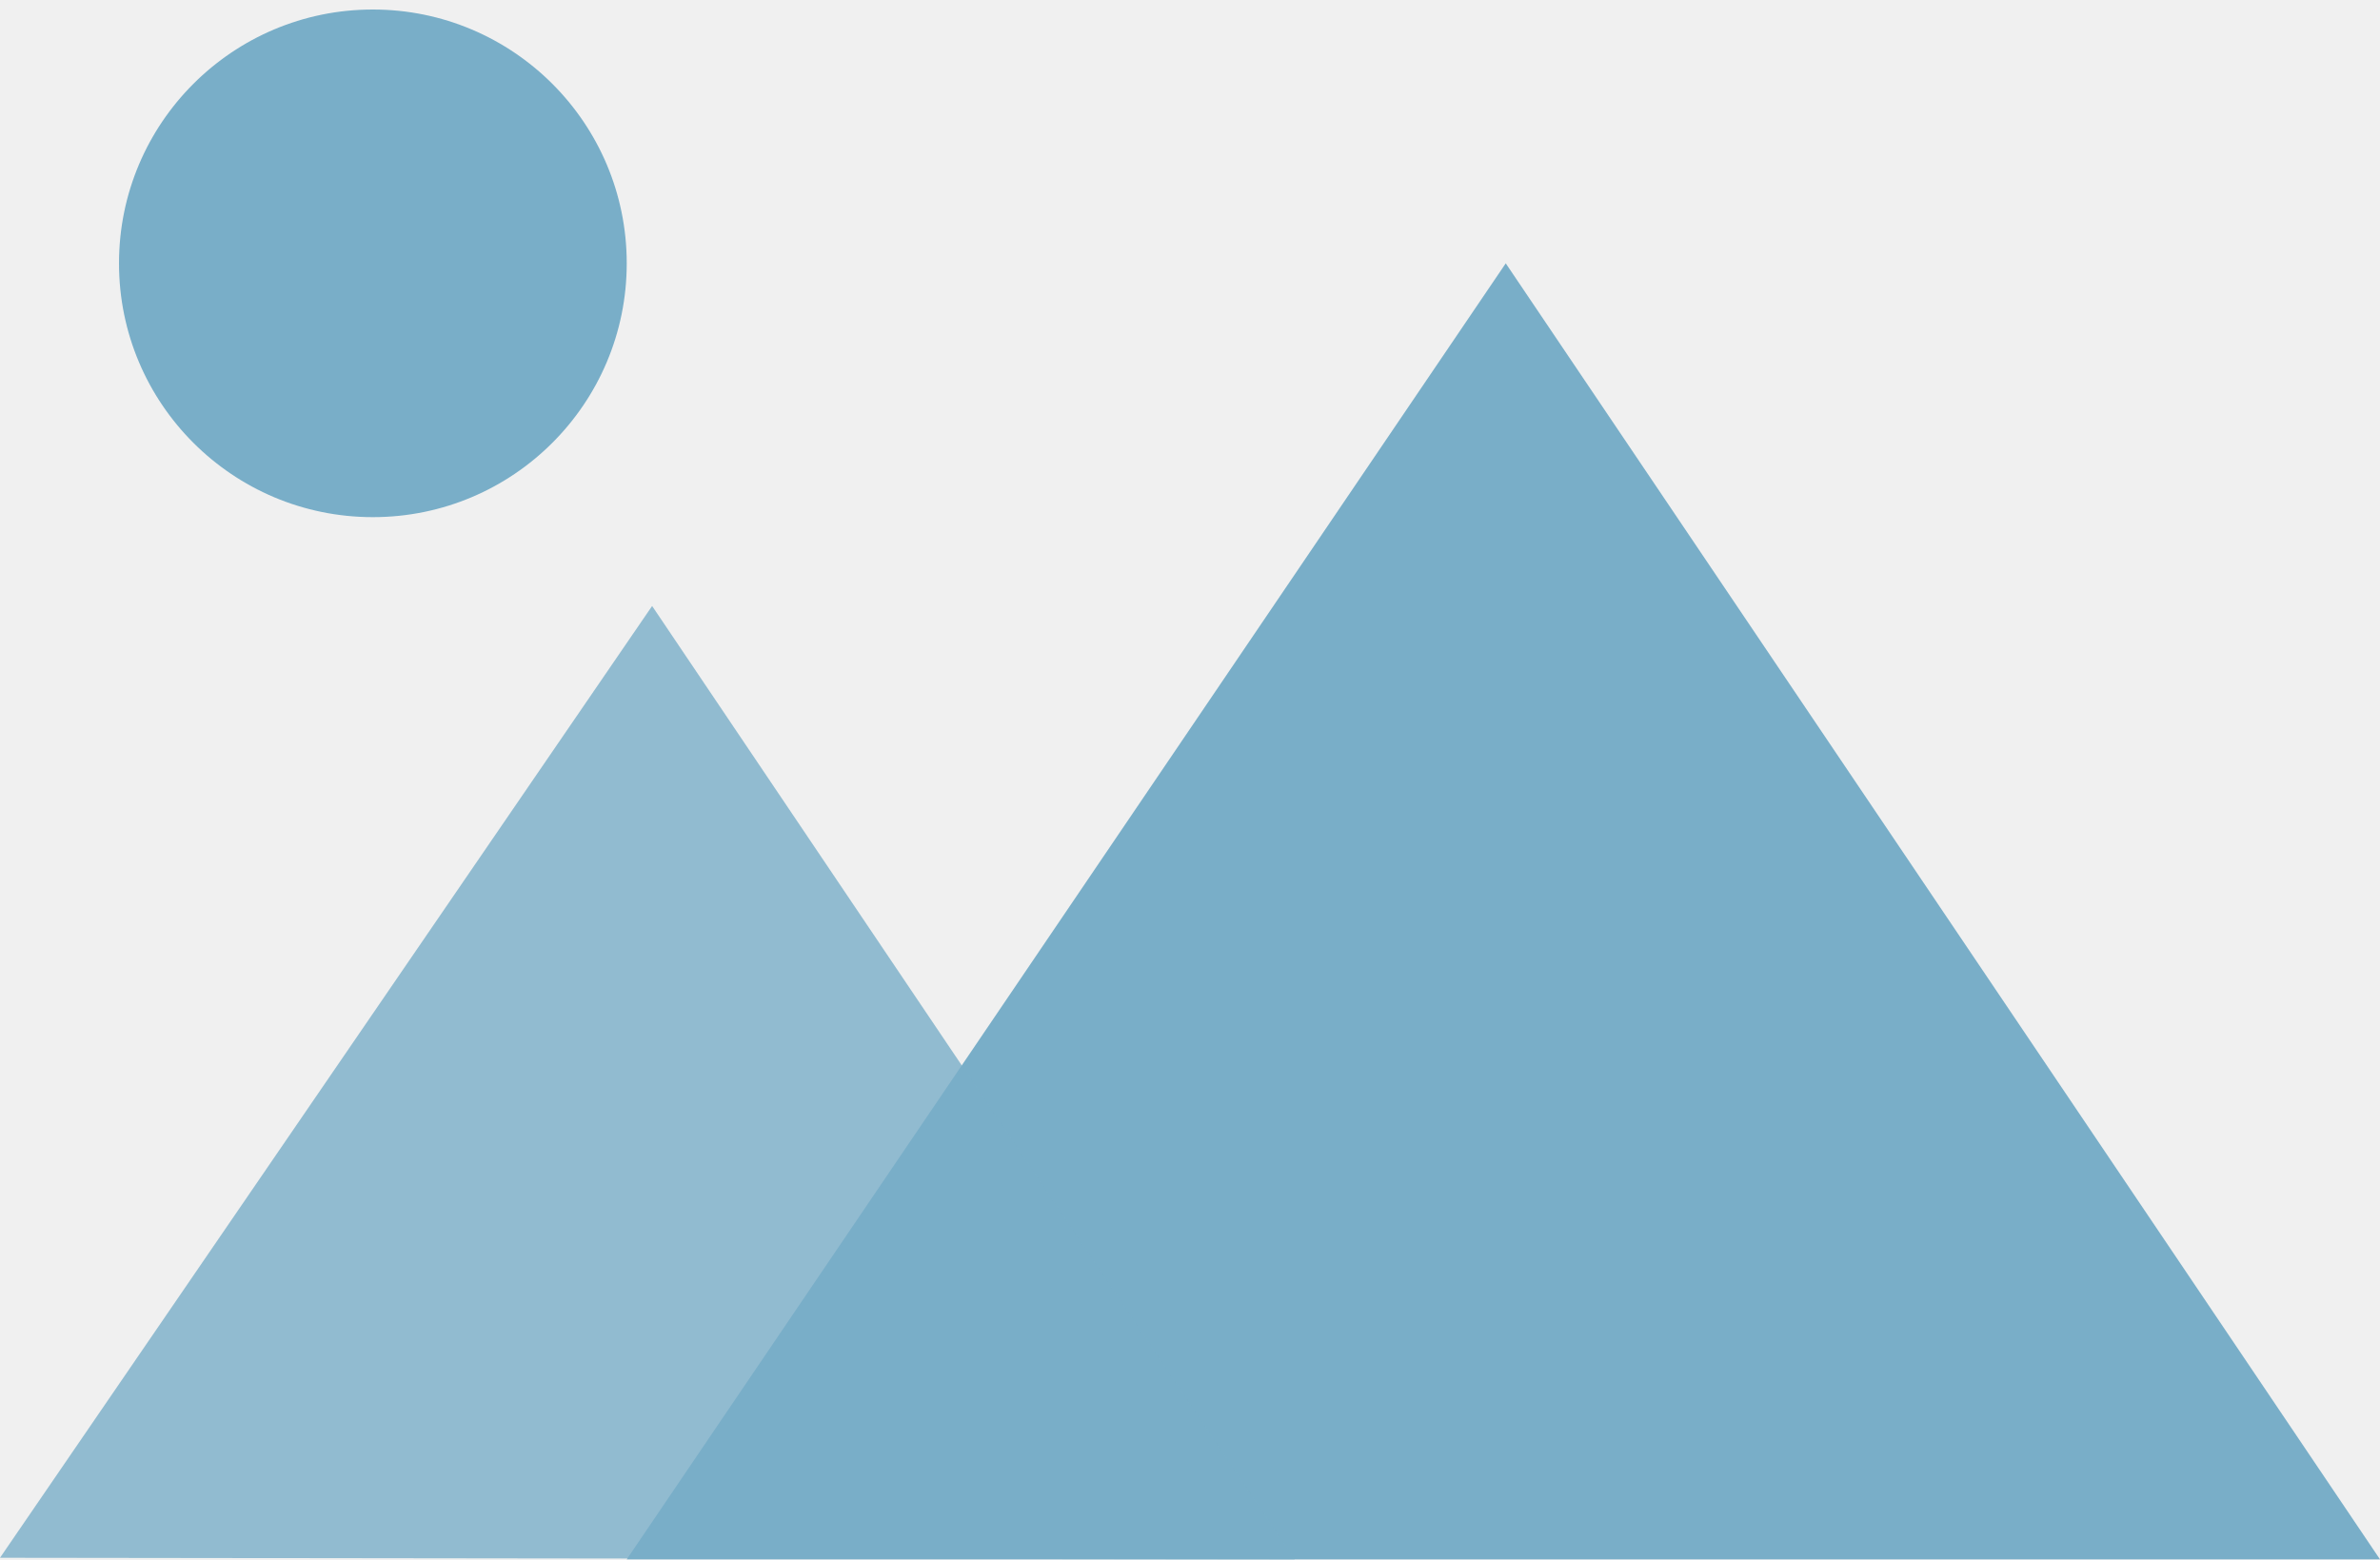
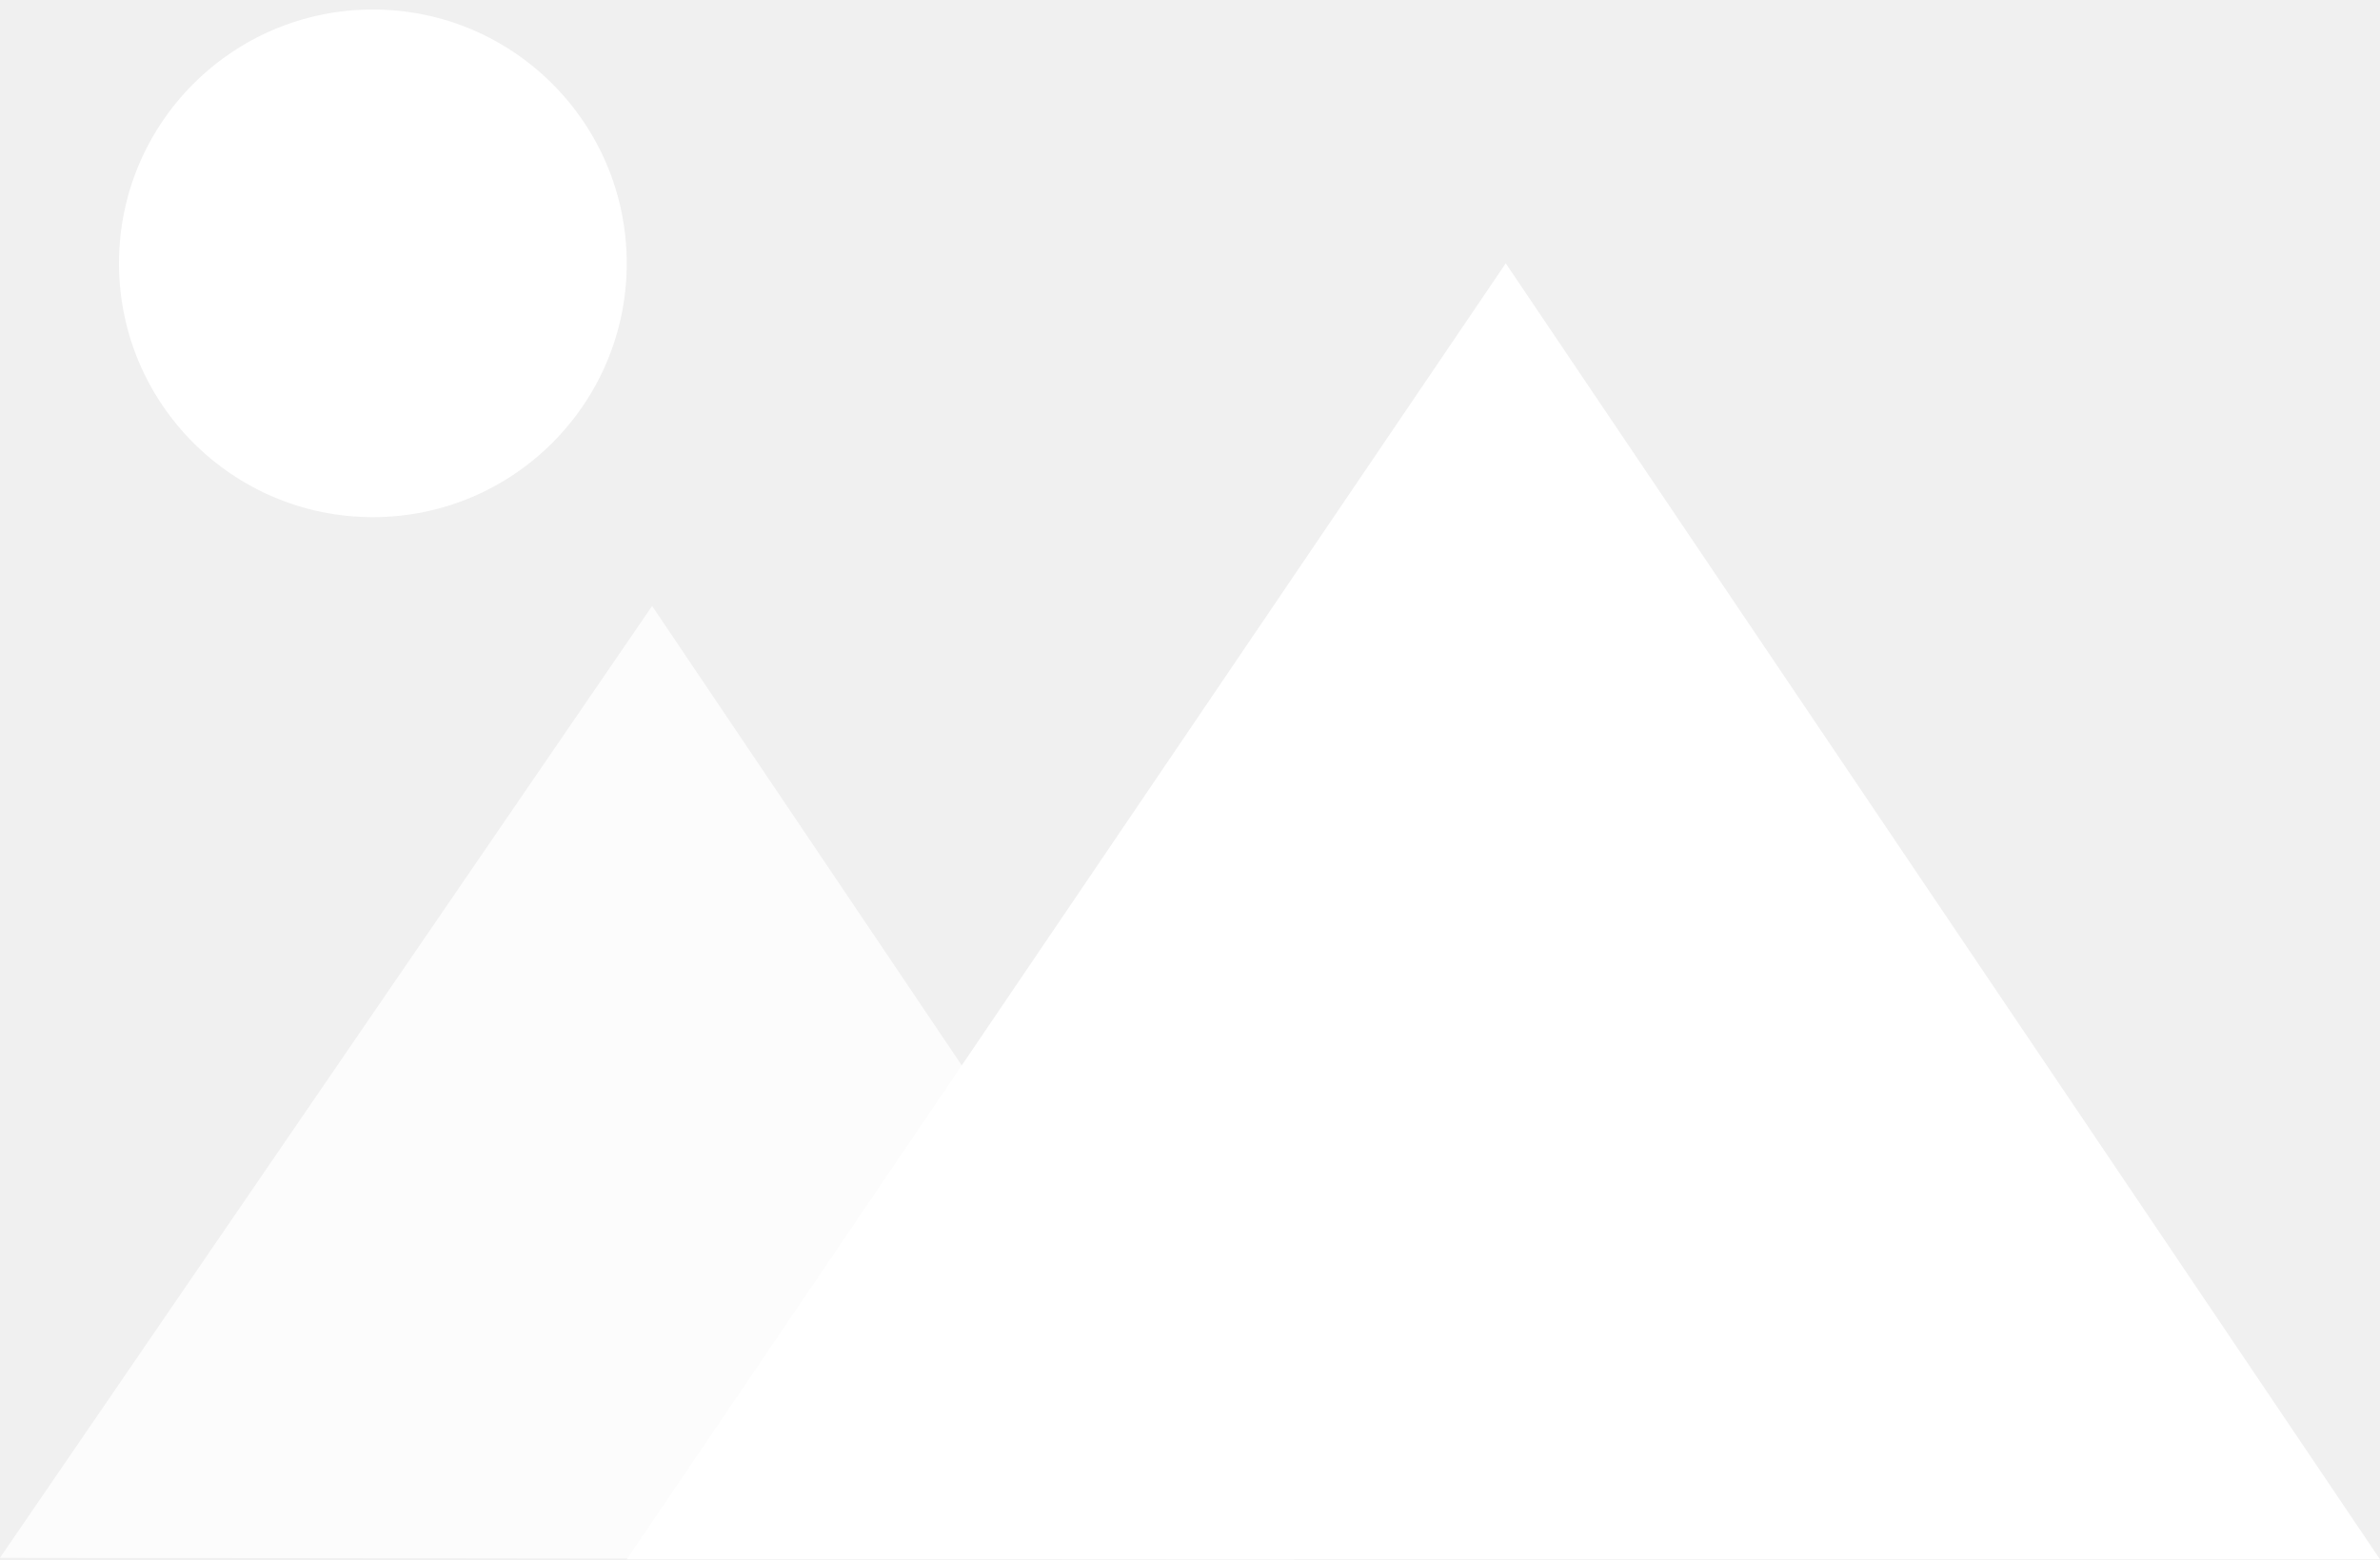
<svg xmlns="http://www.w3.org/2000/svg" version="1.1" id="Layer_1" x="0px" y="0px" viewBox="0 0 150 98.3" style="enable-background:new 0 0 150 98.3;" xml:space="preserve">
  <style type="text/css">
- 	.st0{fill:#79AEC8;}
- 	.st1{opacity:0.8;fill:#79AEC8;}
+ 	.st0{fill:#FFFFFF;}
+ 	.st1{opacity:0.8;fill:#FFFFFF;}
</style>
  <polygon class="st0" points="150,98.3 94.9,16.6 39.5,98.3 " />
  <circle class="st0" cx="23.5" cy="16.6" r="16" />
  <polygon class="st1" points="81.6,98.3 41.1,38.2 0,98.2 " />
</svg>
